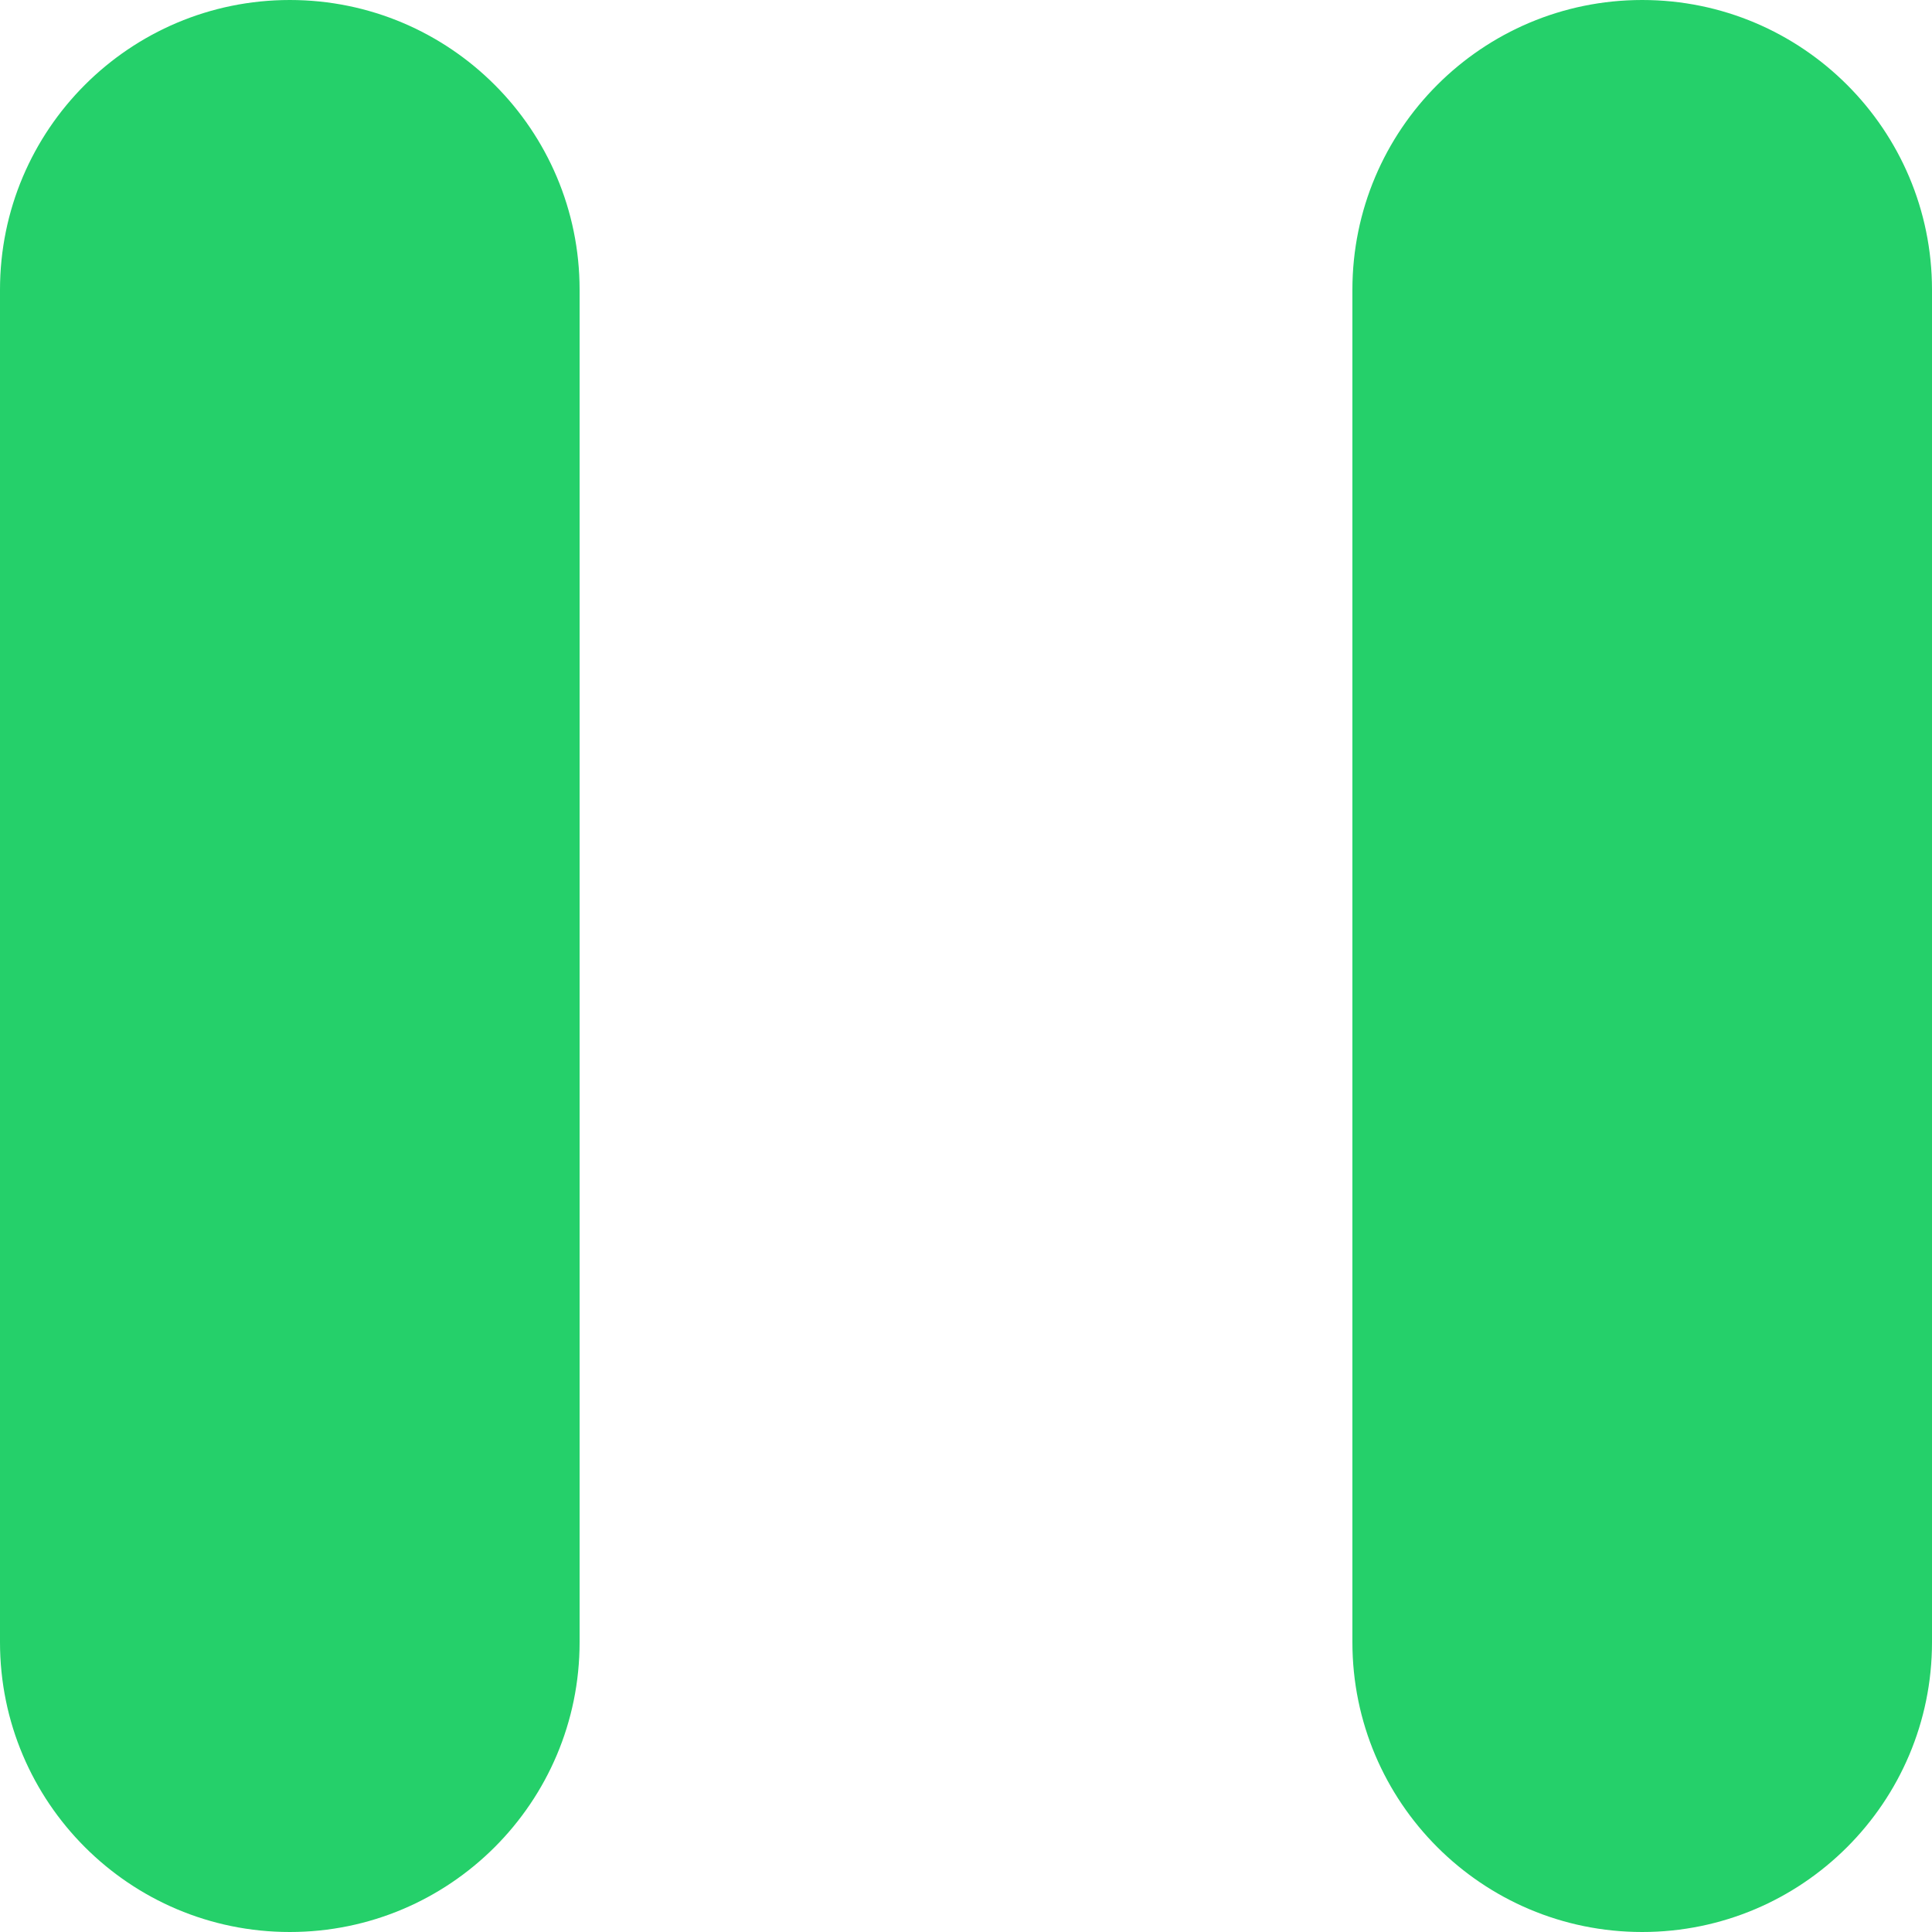
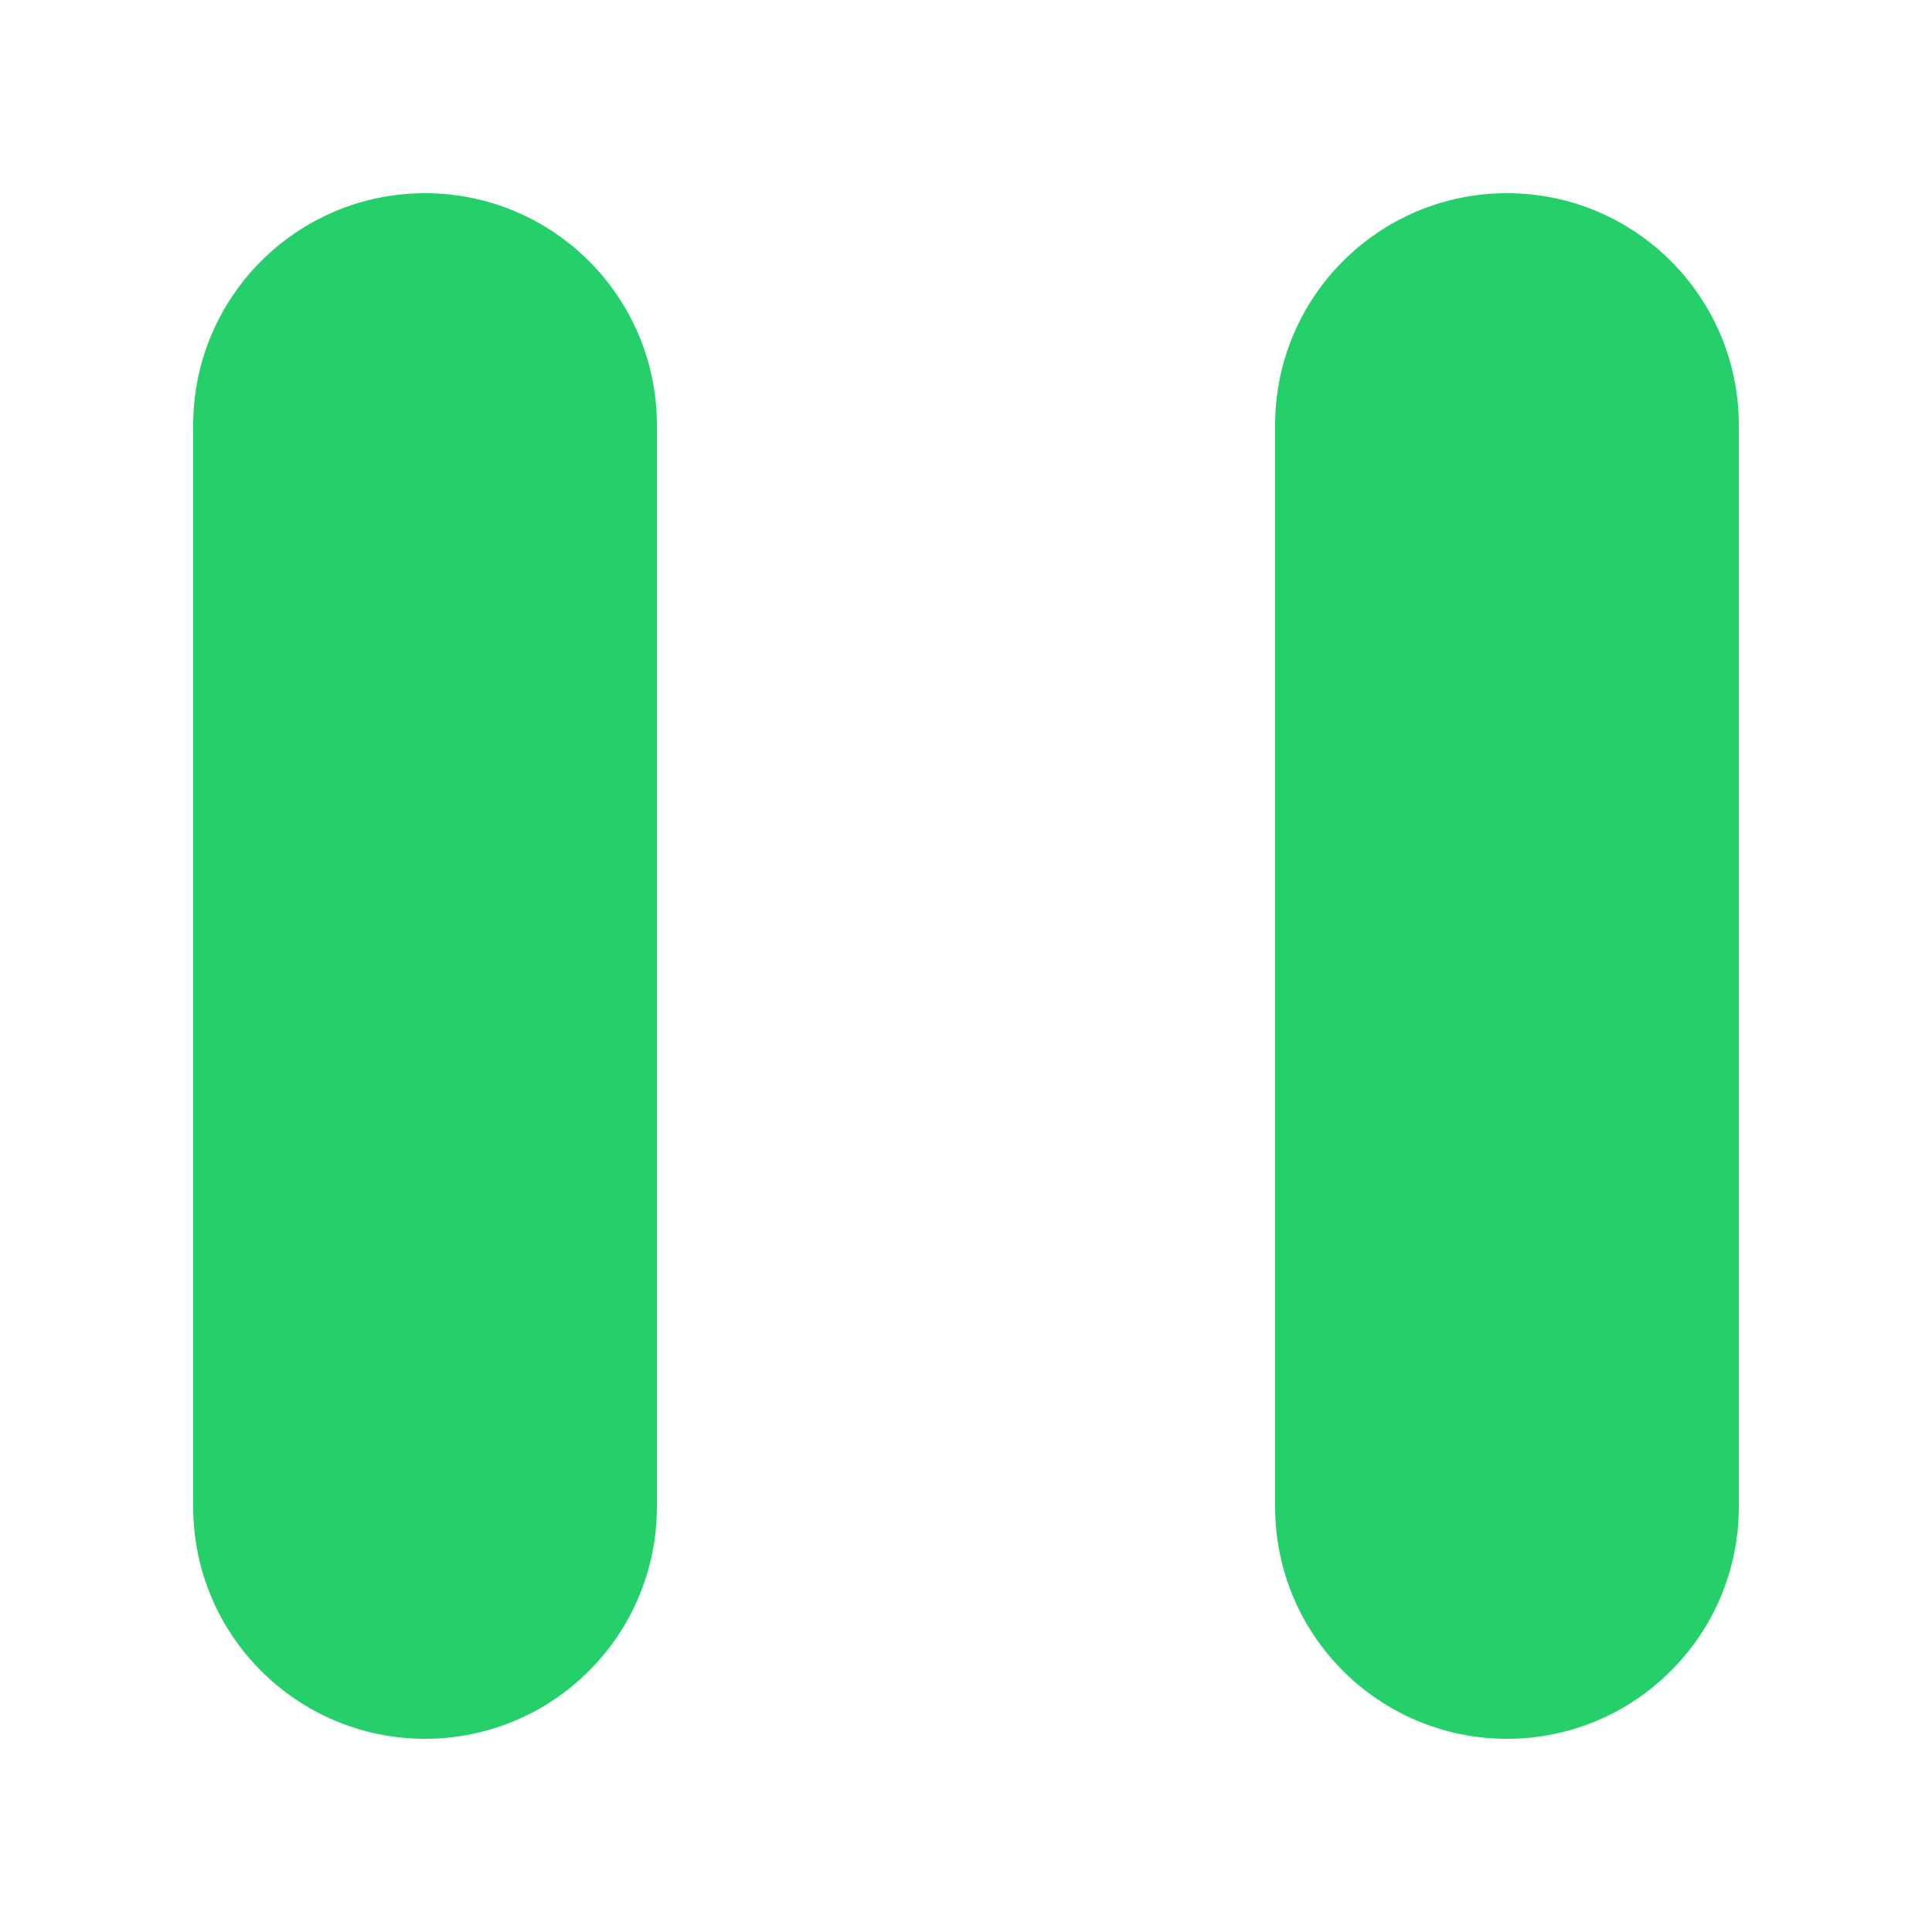
- <svg xmlns="http://www.w3.org/2000/svg" width="16" height="16" viewBox="0 0 16 16" fill="none">
-   <rect width="4.8" height="16" rx="2.4" fill="#25D06A" />
-   <rect x="11.2" width="4.8" height="16" rx="2.4" fill="#25D06A" />
+ <svg xmlns="http://www.w3.org/2000/svg" width="20" height="20" viewBox="0 0 20 20" fill="none">
+   <rect x="2" y="2" width="4.8" height="16" rx="2.4" fill="#25D06A" />
+   <rect x="13.2" y="2" width="4.8" height="16" rx="2.4" fill="#25D06A" />
</svg>
